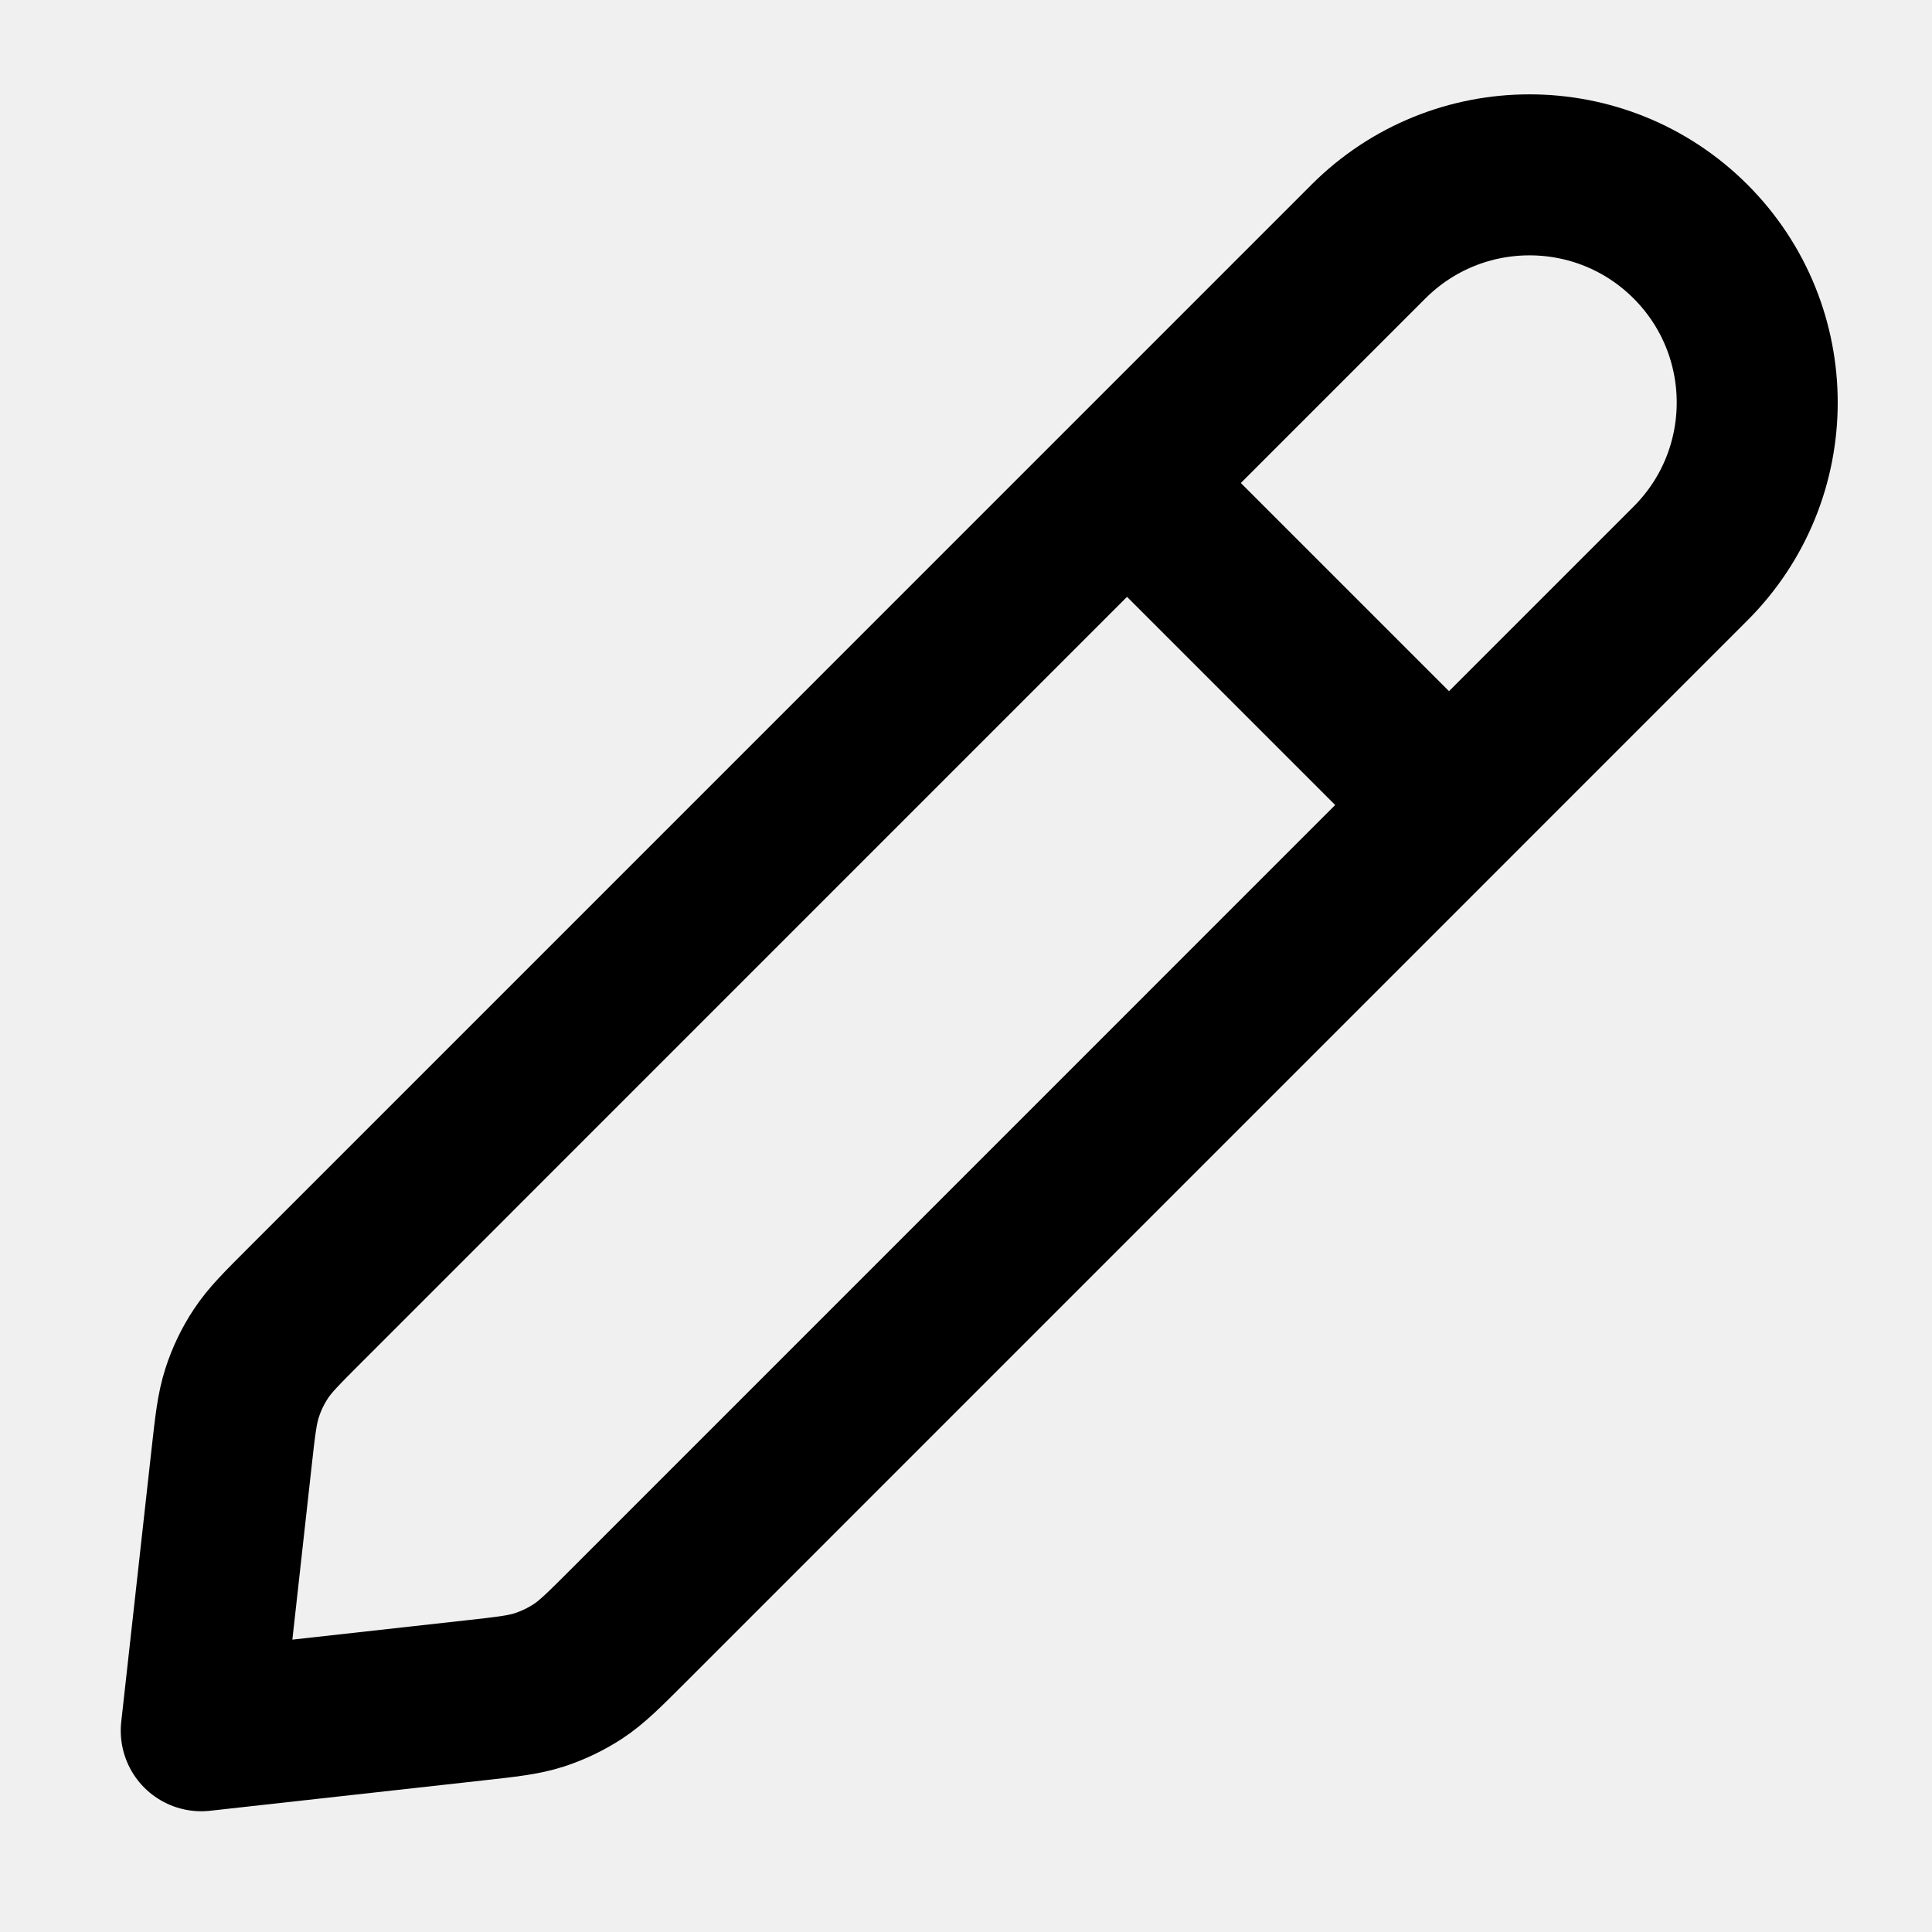
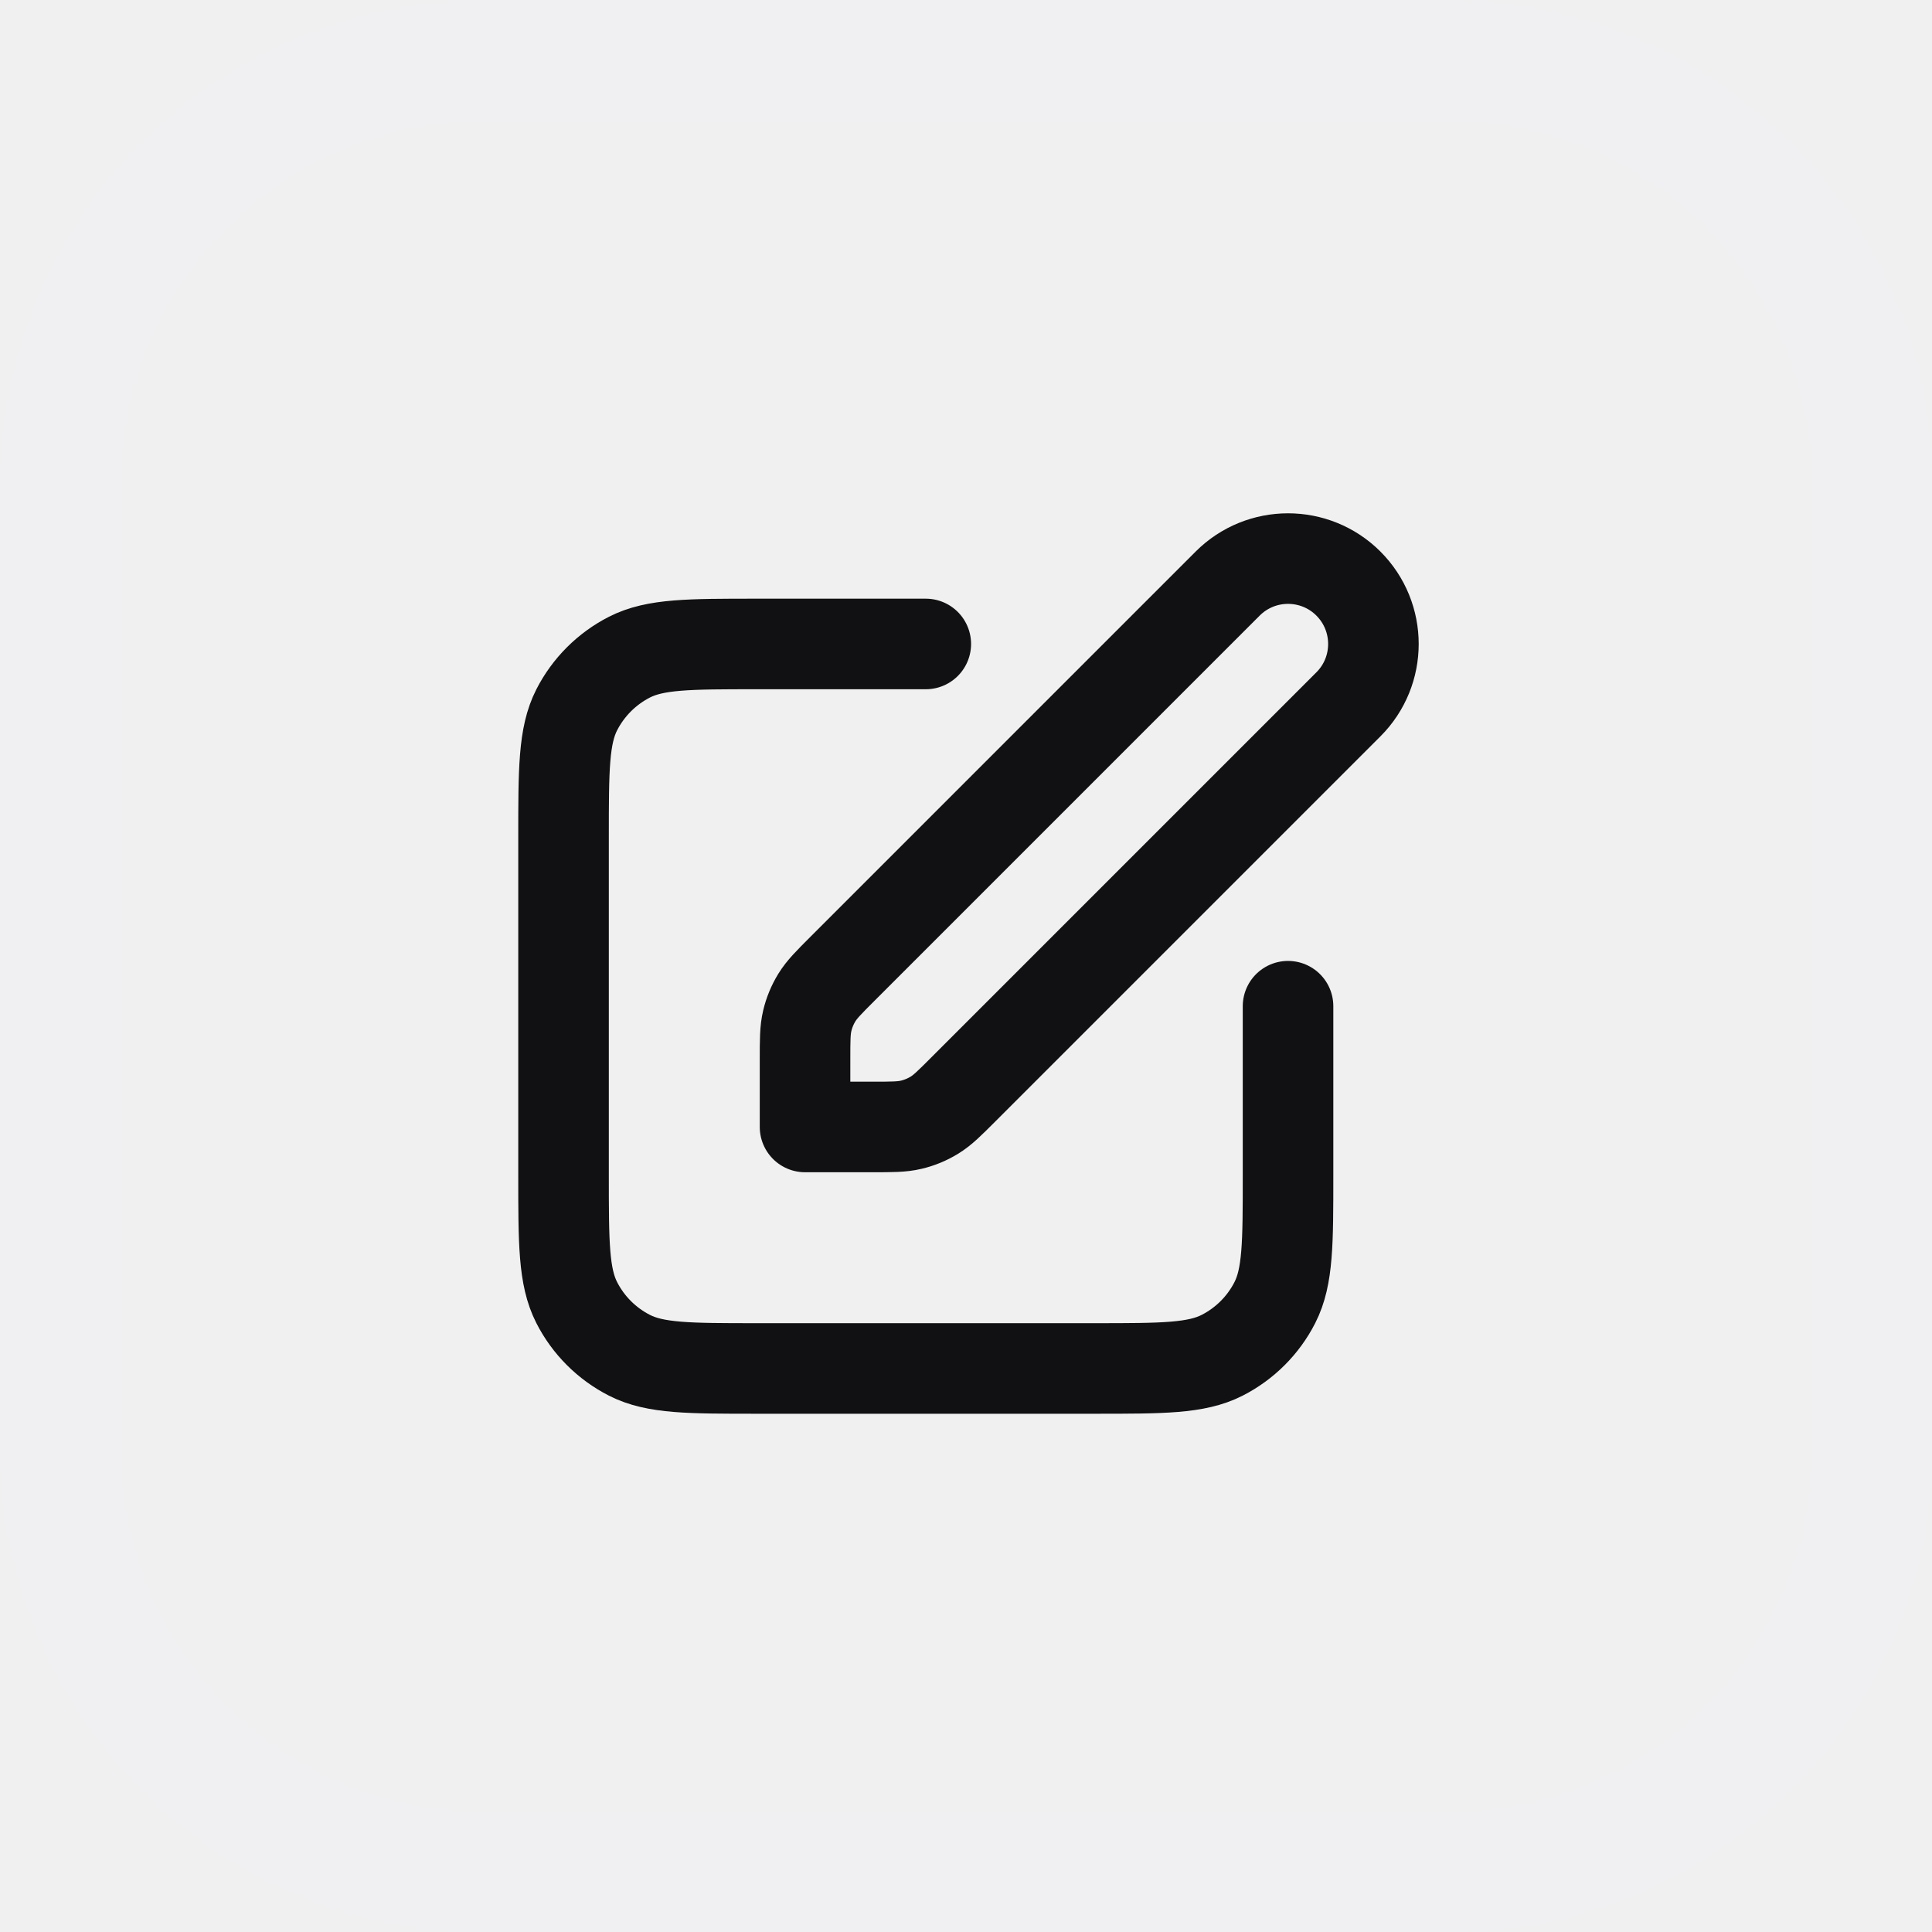
- <svg xmlns="http://www.w3.org/2000/svg" viewBox="0 0 24 24" fill="none">
-   <path d="M18 10L14 6M2.5 21.5L5.884 21.124C6.298 21.078 6.505 21.055 6.698 20.993C6.869 20.937 7.032 20.859 7.183 20.76C7.352 20.648 7.5 20.501 7.794 20.207L21 7C22.105 5.896 22.105 4.105 21 3C19.895 1.896 18.105 1.896 17 3L3.794 16.207C3.5 16.501 3.352 16.648 3.241 16.817C3.141 16.968 3.063 17.131 3.008 17.302C2.945 17.496 2.922 17.702 2.876 18.116L2.5 21.5Z" stroke="currentColor" stroke-width="2" stroke-linecap="round" stroke-linejoin="round" />
+ <svg xmlns="http://www.w3.org/2000/svg" width="32" height="32" viewBox="0 0 32 32" fill="none">
+   <rect x="1" y="1" width="30" height="30" rx="7" stroke="#F0F0F2" stroke-width="2" />
+   <g clip-path="url(#clip0_145_38920)">
+     <path d="M15.334 10.666H12.534C11.414 10.666 10.854 10.666 10.426 10.884C10.05 11.076 9.744 11.382 9.552 11.758C9.334 12.186 9.334 12.746 9.334 13.866V19.466C9.334 20.586 9.334 21.146 9.552 21.574C9.744 21.951 10.05 22.256 10.426 22.448C10.854 22.666 11.414 22.666 12.534 22.666H18.134C19.254 22.666 19.814 22.666 20.242 22.448C20.618 22.256 20.924 21.951 21.116 21.574C21.334 21.146 21.334 20.586 21.334 19.466V16.666M13.334 18.666H14.45C14.776 18.666 14.94 18.666 15.093 18.629C15.229 18.597 15.359 18.543 15.478 18.47C15.613 18.387 15.728 18.272 15.959 18.041L22.334 11.666C22.886 11.114 22.886 10.219 22.334 9.666C21.782 9.114 20.886 9.114 20.334 9.666L13.959 16.041C13.728 16.272 13.613 16.387 13.53 16.522C13.457 16.641 13.403 16.771 13.371 16.907C13.334 17.061 13.334 17.224 13.334 17.55V18.666Z" stroke="#111113" stroke-width="1.5" stroke-linecap="round" stroke-linejoin="round" />
+   </g>
+   <defs>
+     <clipPath id="clip0_145_38920">
+       <rect width="16" height="16" fill="white" transform="translate(8 8)" />
+     </clipPath>
+   </defs>
</svg>
